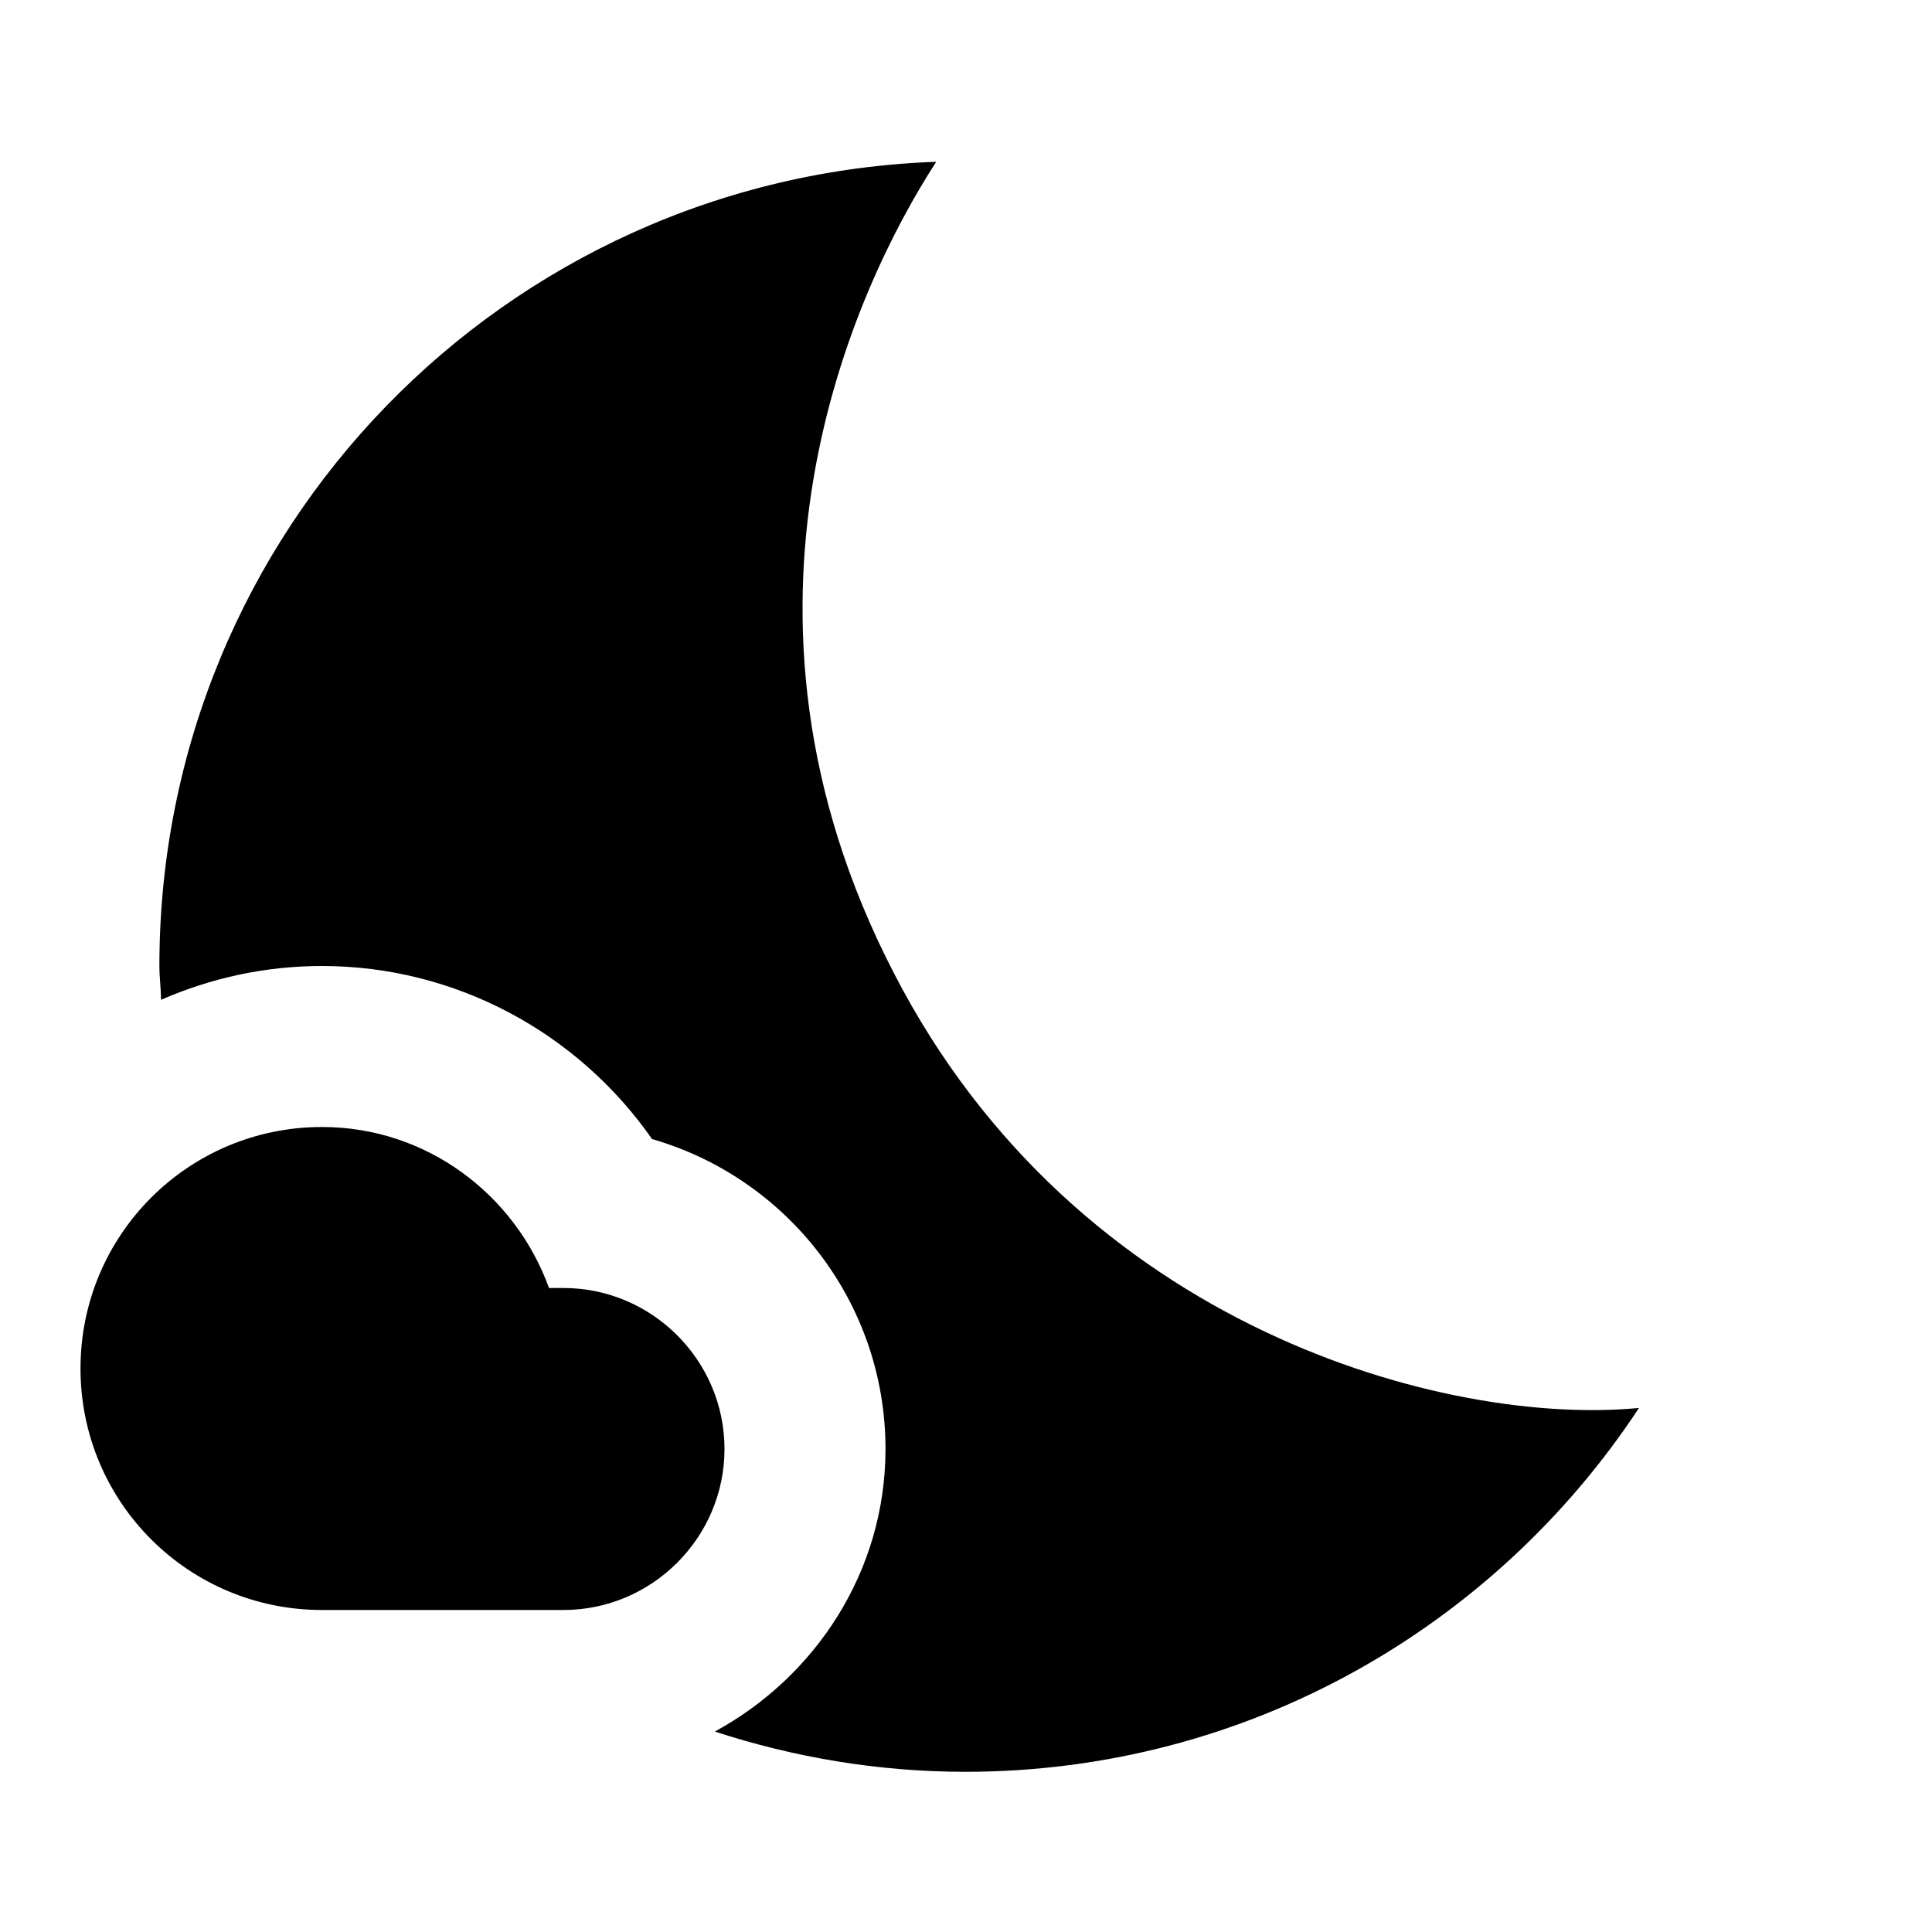
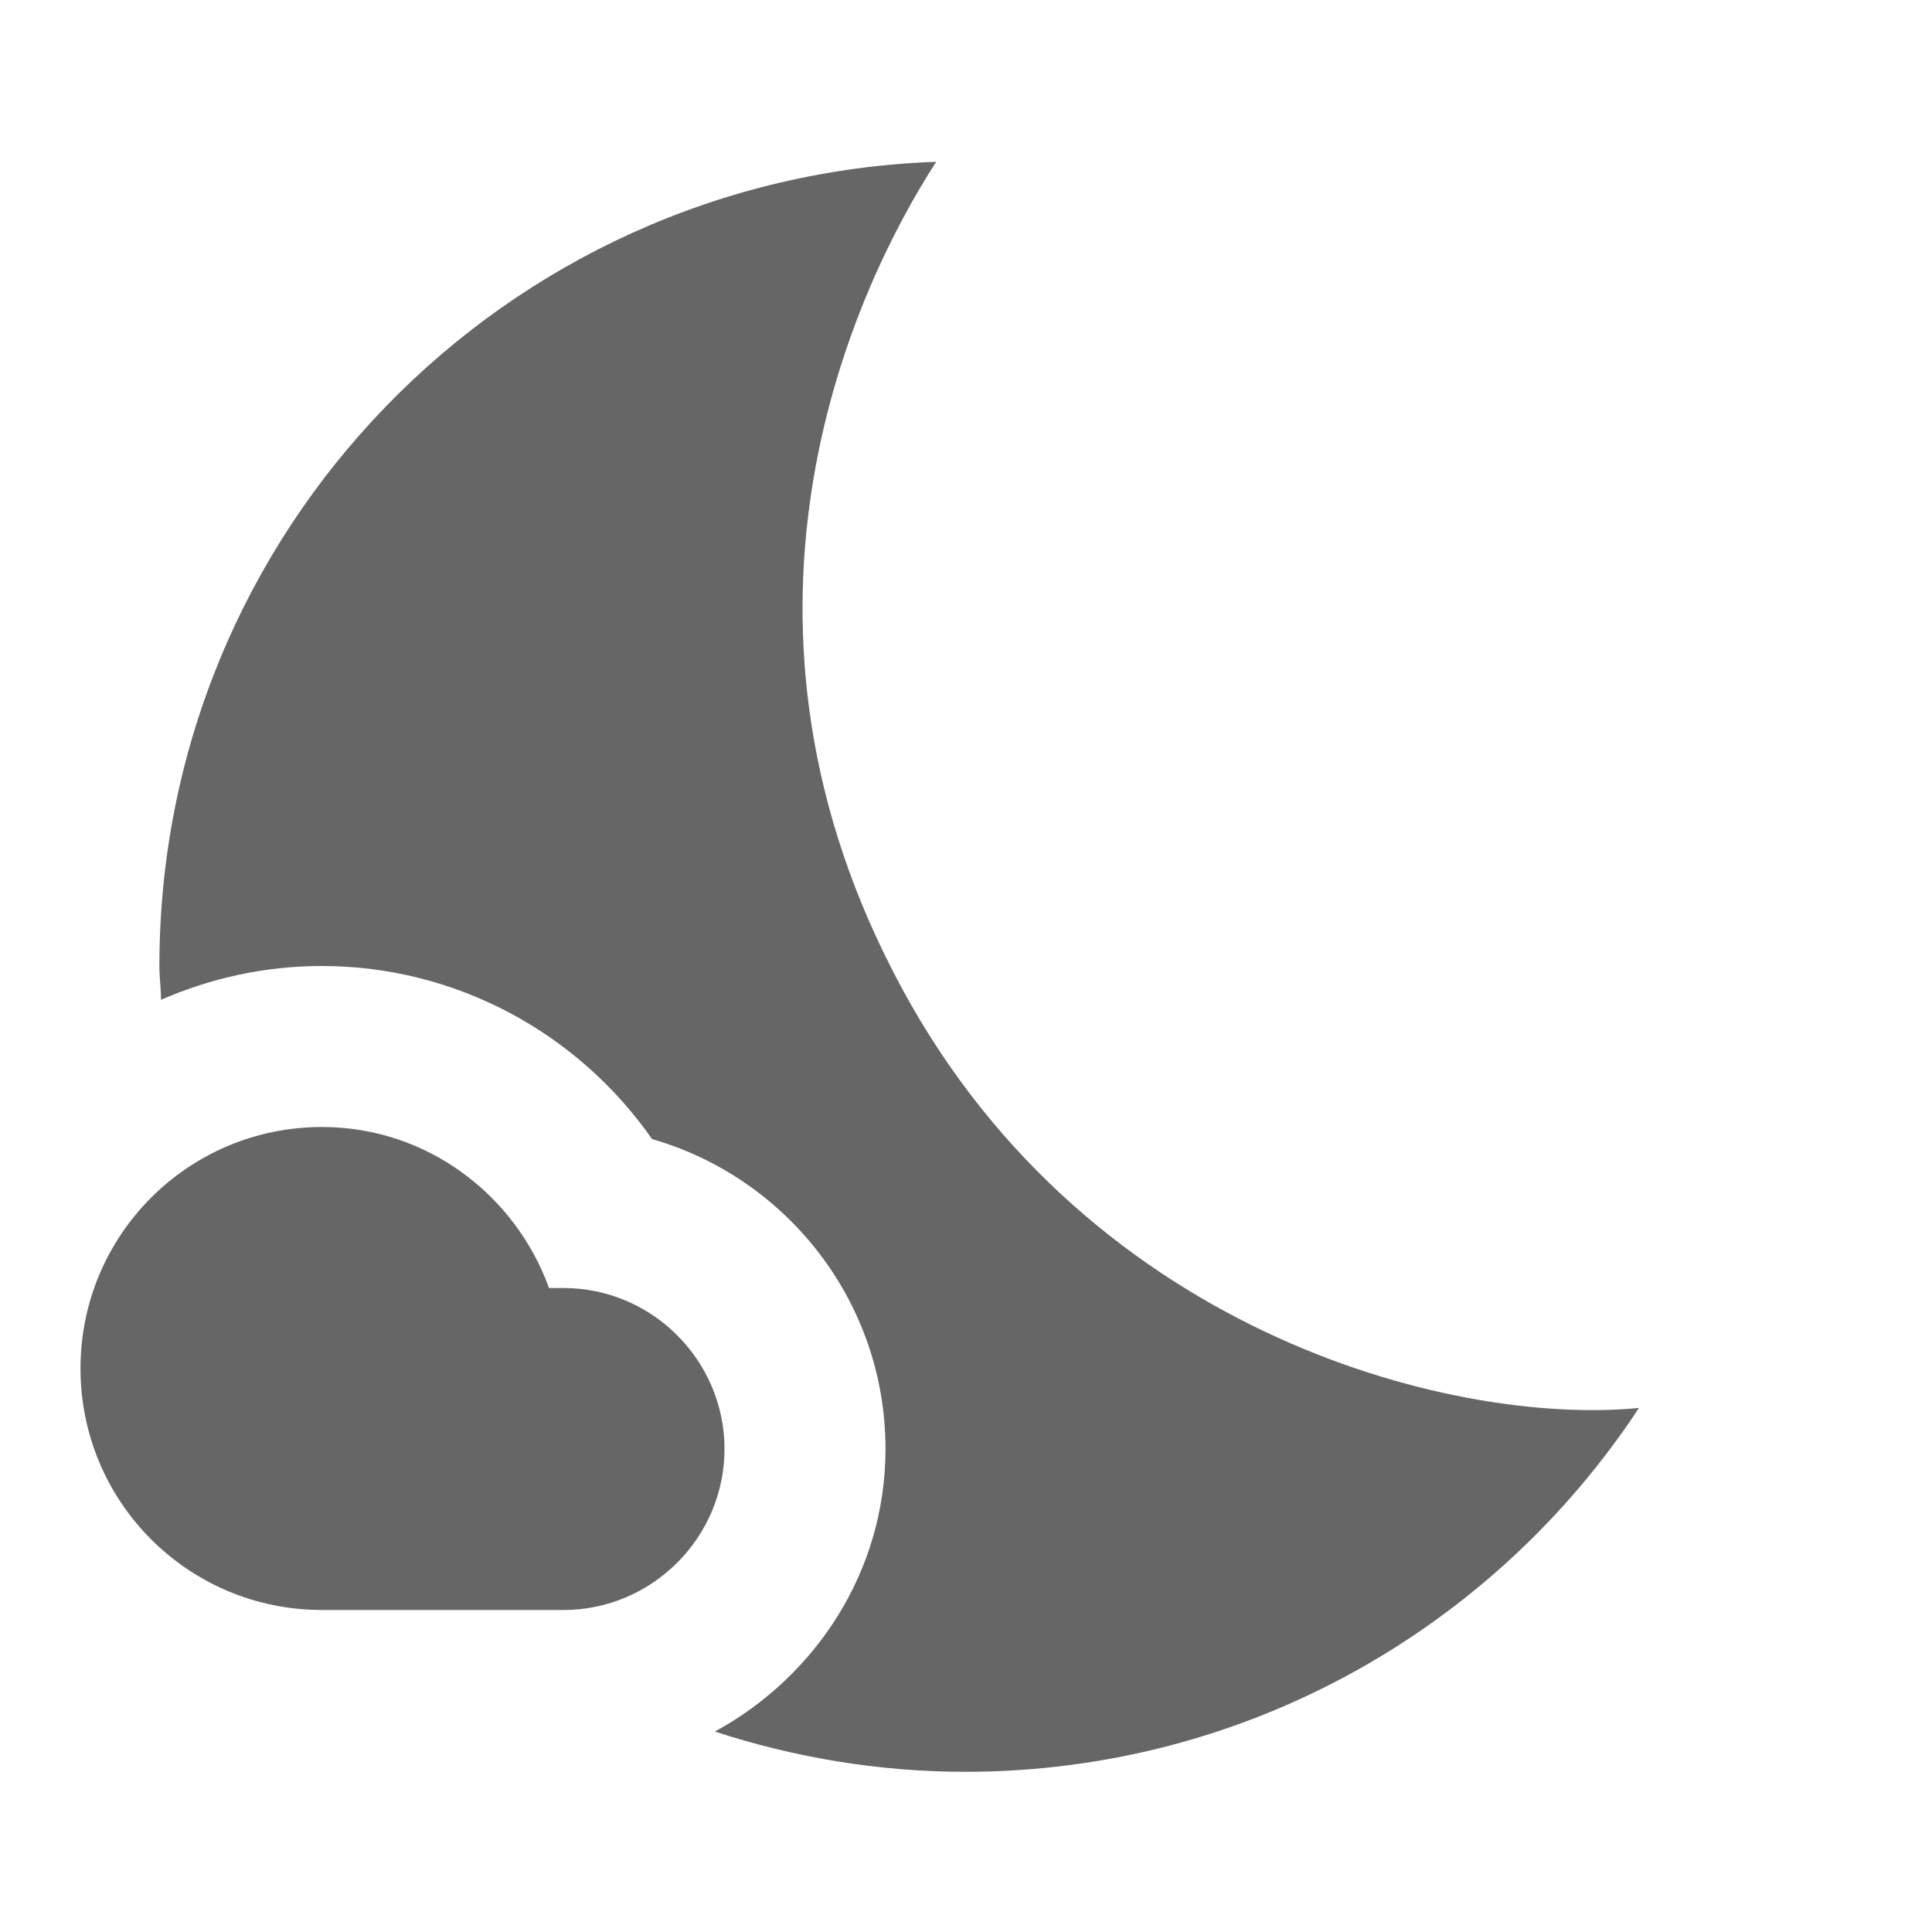
- <svg xmlns="http://www.w3.org/2000/svg" enable-background="new 0 0 24 24" height="24" viewBox="0 0 24 24" width="24">
-   <g>
-     <rect fill="none" height="24" width="24" />
+ <svg xmlns="http://www.w3.org/2000/svg" enable-background="new 0 0 24 24" height="24" viewBox="0 0 24 24" width="24" version="1.1" id="svg16">
+   <defs id="defs20" />
+   <g id="g4">
+     <rect fill="none" height="24" width="24" id="rect2" />
  </g>
-   <g>
-     <g>
-       <g>
-         <path d="M11.1,12.08C8.77,7.57,10.6,3.6,11.63,2.01C6.27,2.2,1.98,6.59,1.98,12c0,0.14,0.02,0.28,0.02,0.42 C2.62,12.15,3.29,12,4,12c1.66,0,3.18,0.83,4.1,2.15C9.77,14.63,11,16.17,11,18c0,1.52-0.87,2.83-2.12,3.51 c0.98,0.32,2.03,0.5,3.11,0.5c3.5,0,6.58-1.8,8.37-4.52C18,17.72,13.38,16.52,11.1,12.08z" />
+   <g id="g14" style="fill:#666666;fill-opacity:1">
+     <g id="g12" style="fill:#666666;fill-opacity:1">
+       <g id="g8" style="fill:#666666;fill-opacity:1">
+         <path d="M11.1,12.08C8.77,7.57,10.6,3.6,11.63,2.01C6.27,2.2,1.98,6.59,1.98,12c0,0.14,0.02,0.28,0.02,0.42 C2.62,12.15,3.29,12,4,12c1.66,0,3.18,0.83,4.1,2.15C9.77,14.63,11,16.17,11,18c0,1.52-0.87,2.83-2.12,3.51 c0.98,0.32,2.03,0.5,3.11,0.5c3.5,0,6.58-1.8,8.37-4.52C18,17.72,13.38,16.52,11.1,12.08z" id="path6" style="fill:#666666;fill-opacity:1" />
      </g>
-       <path d="M7,16l-0.18,0C6.4,14.84,5.3,14,4,14c-1.66,0-3,1.34-3,3s1.34,3,3,3c0.62,0,2.49,0,3,0c1.1,0,2-0.9,2-2 C9,16.9,8.1,16,7,16z" />
+       <path d="M7,16l-0.18,0C6.4,14.84,5.3,14,4,14c-1.66,0-3,1.34-3,3s1.34,3,3,3c0.62,0,2.49,0,3,0c1.1,0,2-0.9,2-2 C9,16.9,8.1,16,7,16z" id="path10" style="fill:#666666;fill-opacity:1" />
    </g>
  </g>
</svg>
